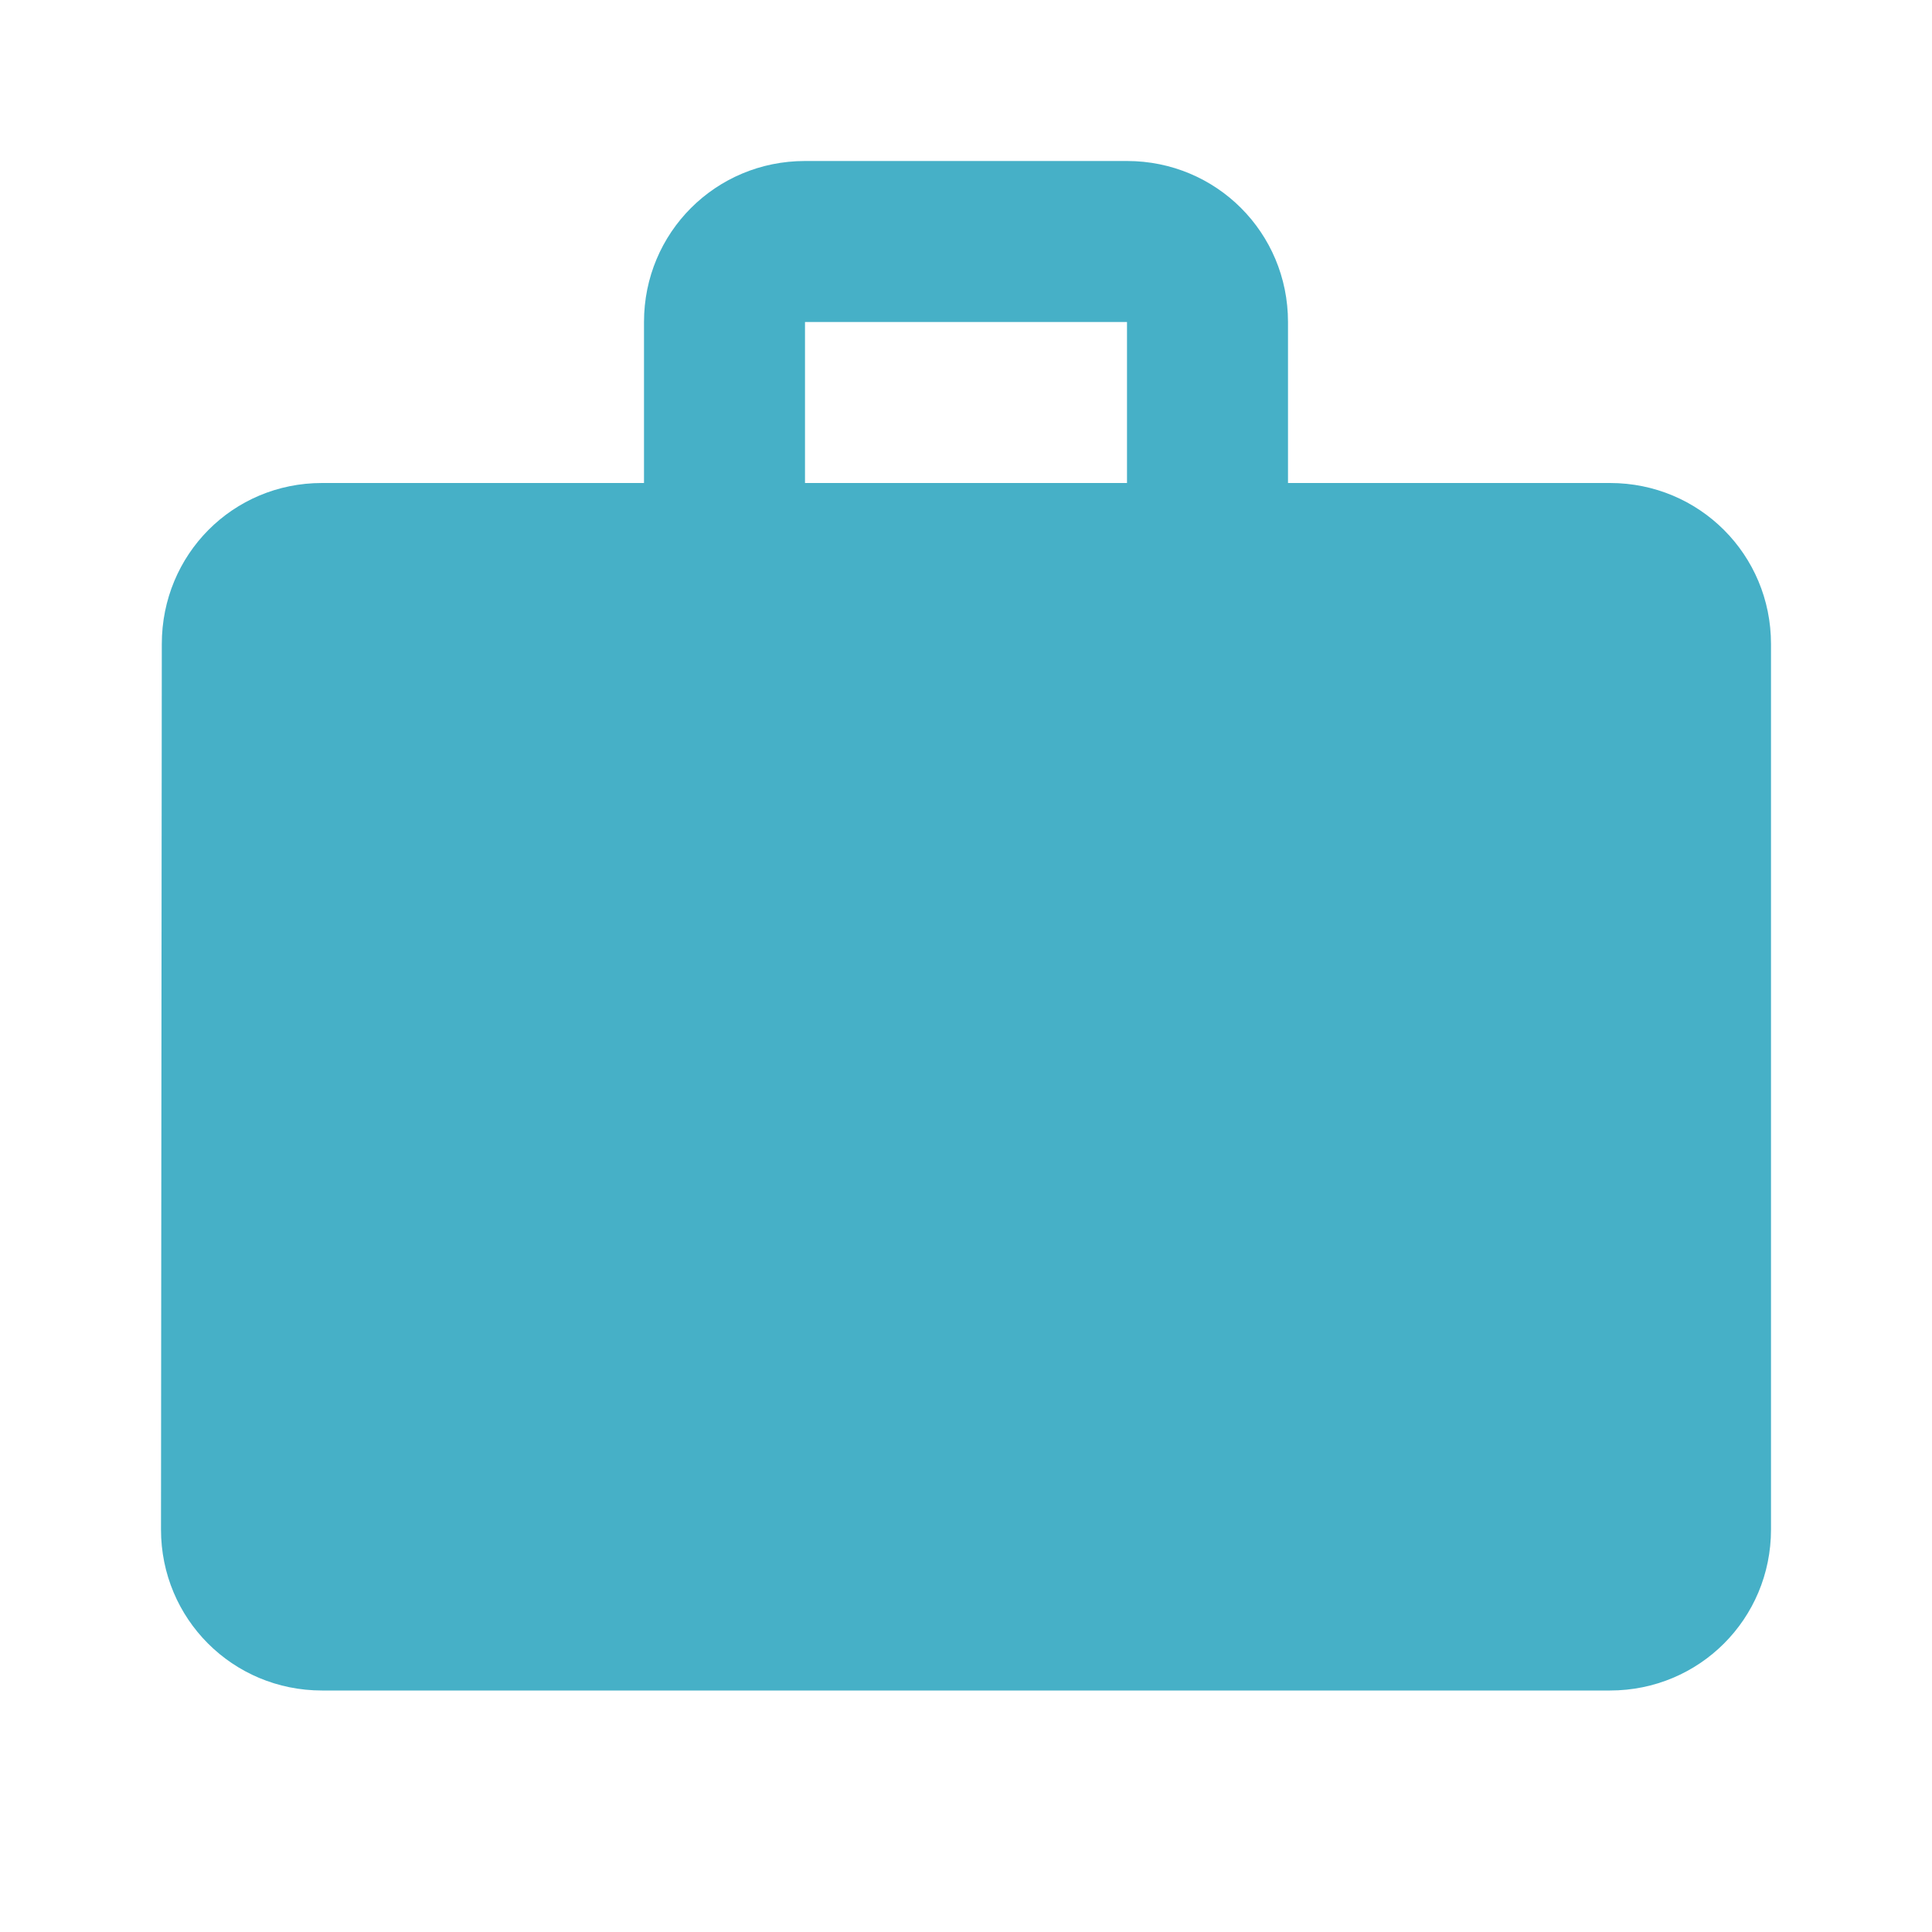
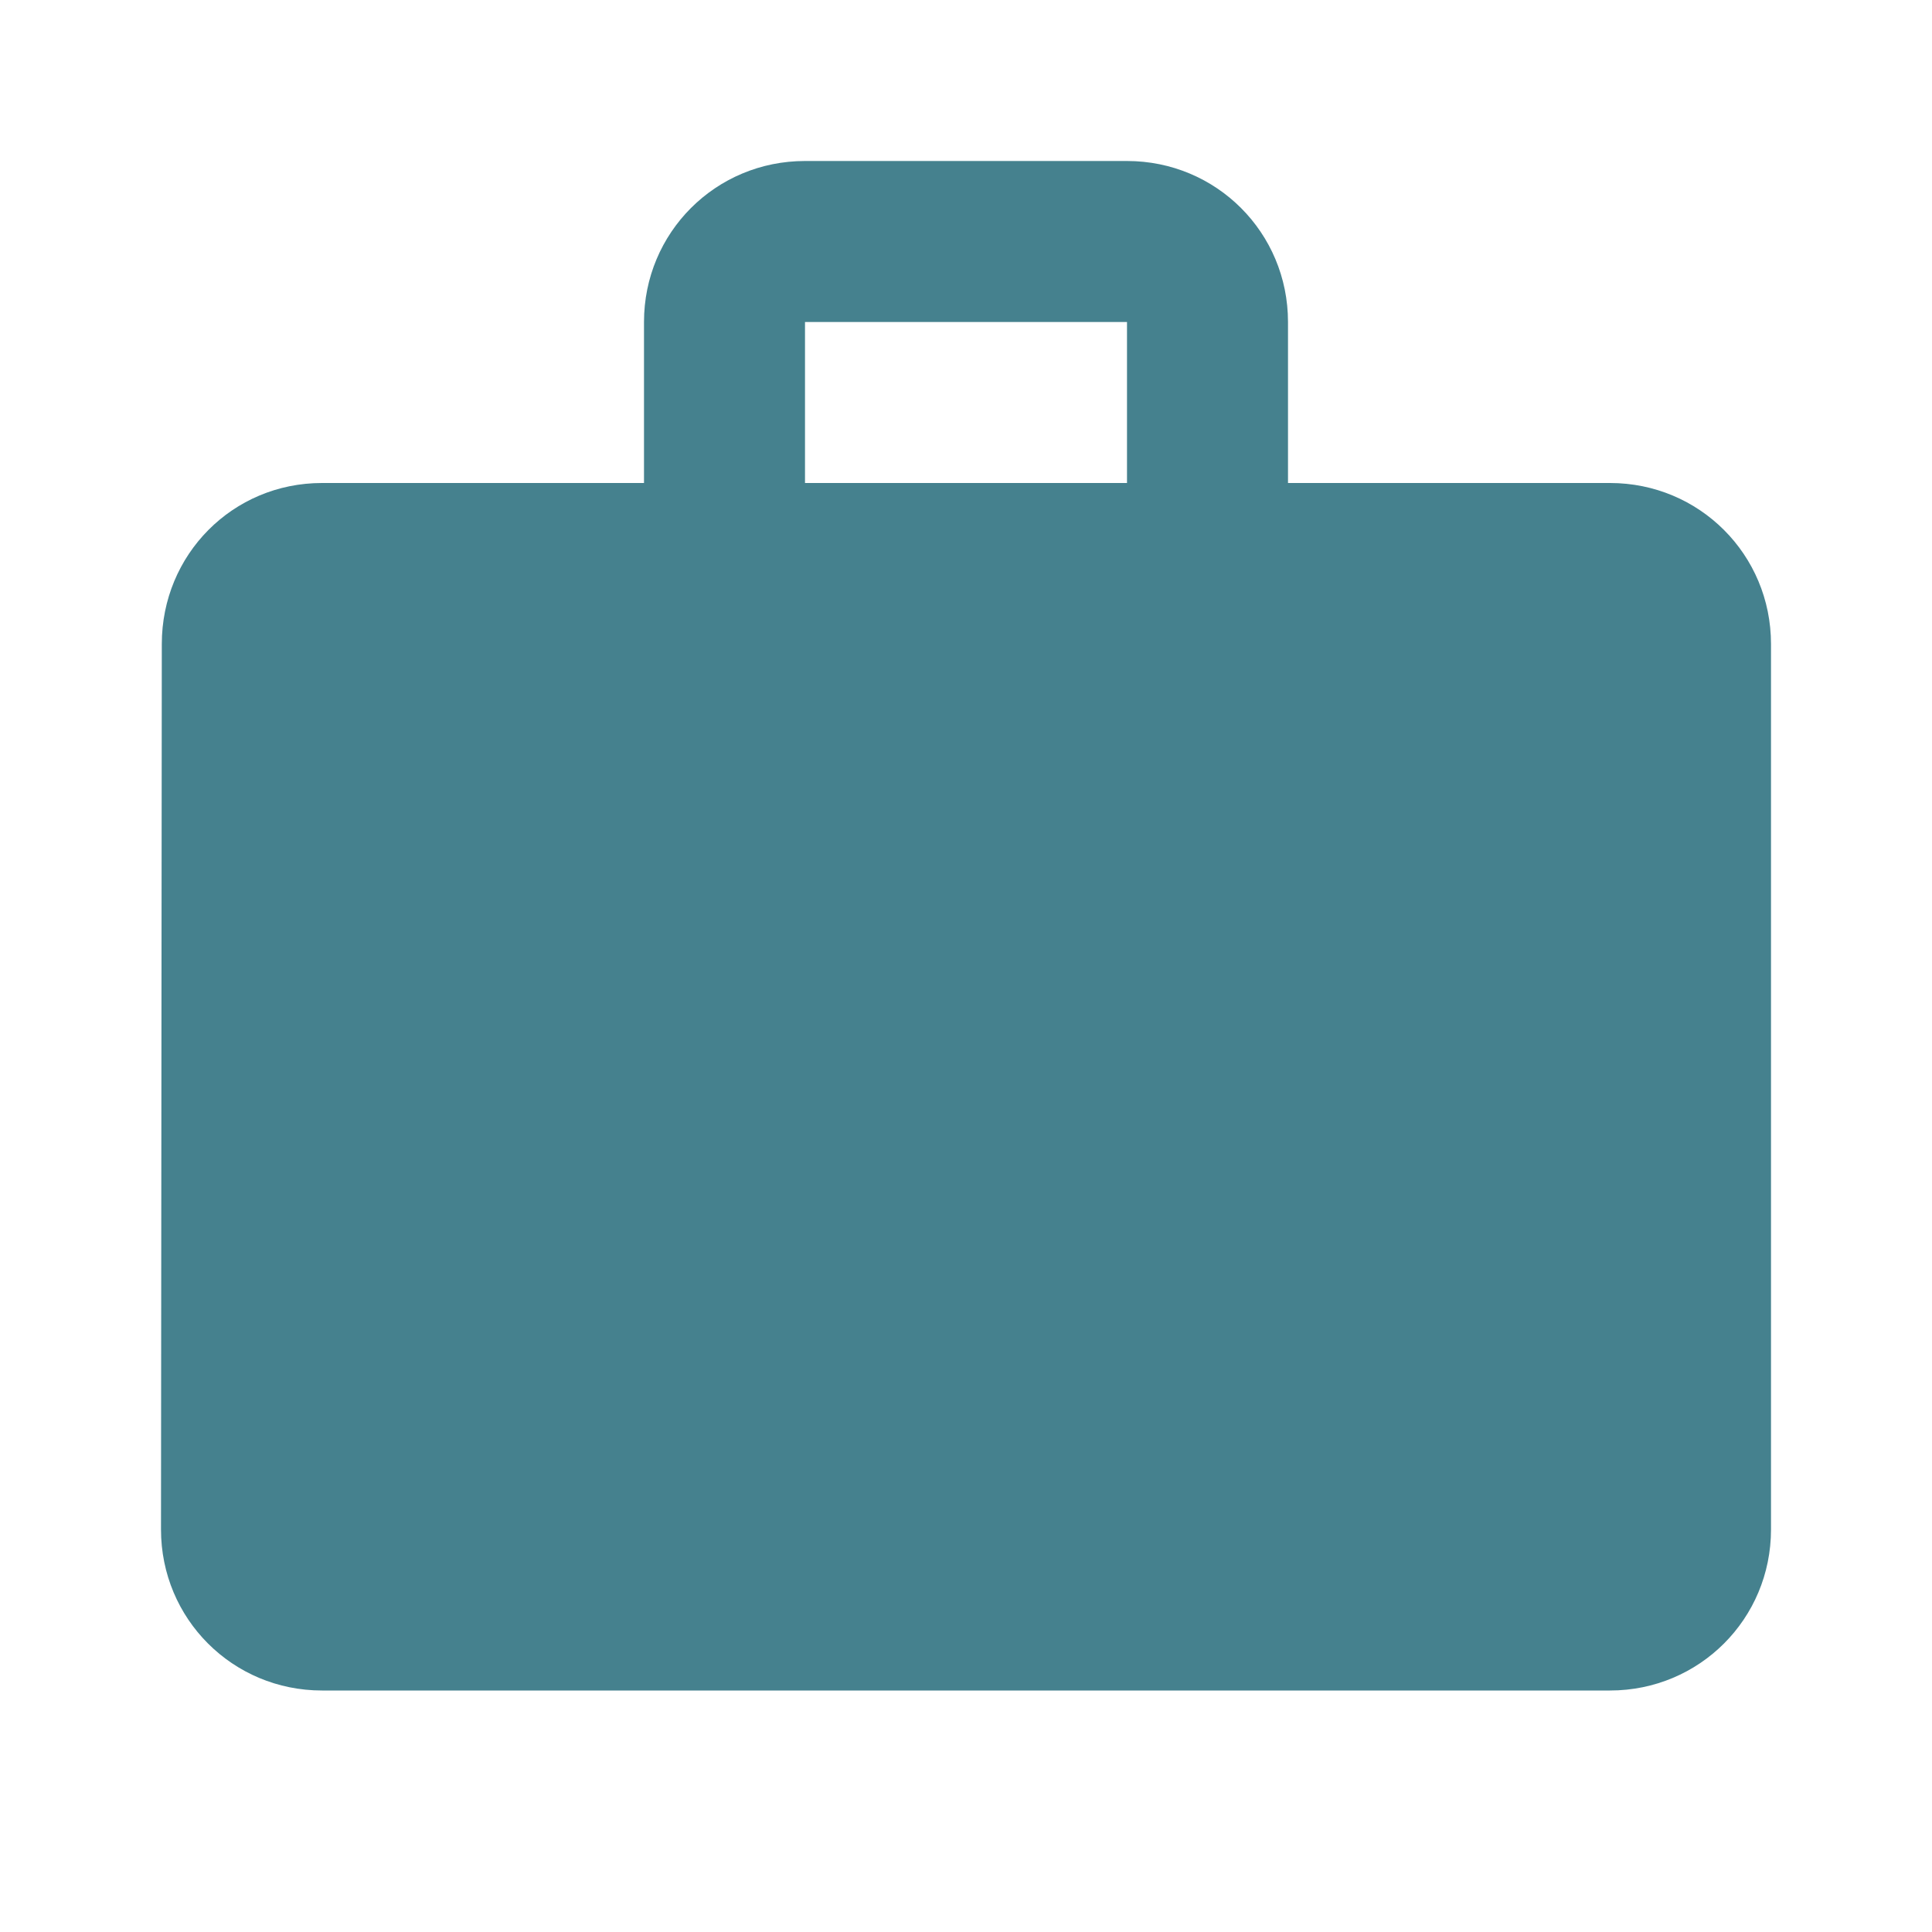
<svg xmlns="http://www.w3.org/2000/svg" fill="#000000" height="24" viewBox="0 0 24 24" width="24" id="svg2" version="1.1">
  <defs id="defs10" />
  <path d="M0 0h24v24H0z" fill="none" id="path4" />
-   <path d="M20 6h-4V4c0-1.11-.89-2-2-2h-4c-1.11 0-2 .89-2 2v2H4c-1.11 0-1.99.89-1.99 2L2 19c0 1.11.89 2 2 2h16c1.11 0 2-.89 2-2V8c0-1.11-.89-2-2-2zm-6 0h-4V4h4v2z" id="path6" style="fill:#46b0c7;fill-opacity:1" />
+   <path d="M20 6h-4V4c0-1.11-.89-2-2-2h-4c-1.11 0-2 .89-2 2v2H4c-1.11 0-1.99.89-1.99 2L2 19c0 1.11.89 2 2 2h16c1.11 0 2-.89 2-2V8c0-1.11-.89-2-2-2zm-6 0h-4V4h4v2z" id="path6" style="fill:#45818e;fill-opacity:1" />
</svg>
